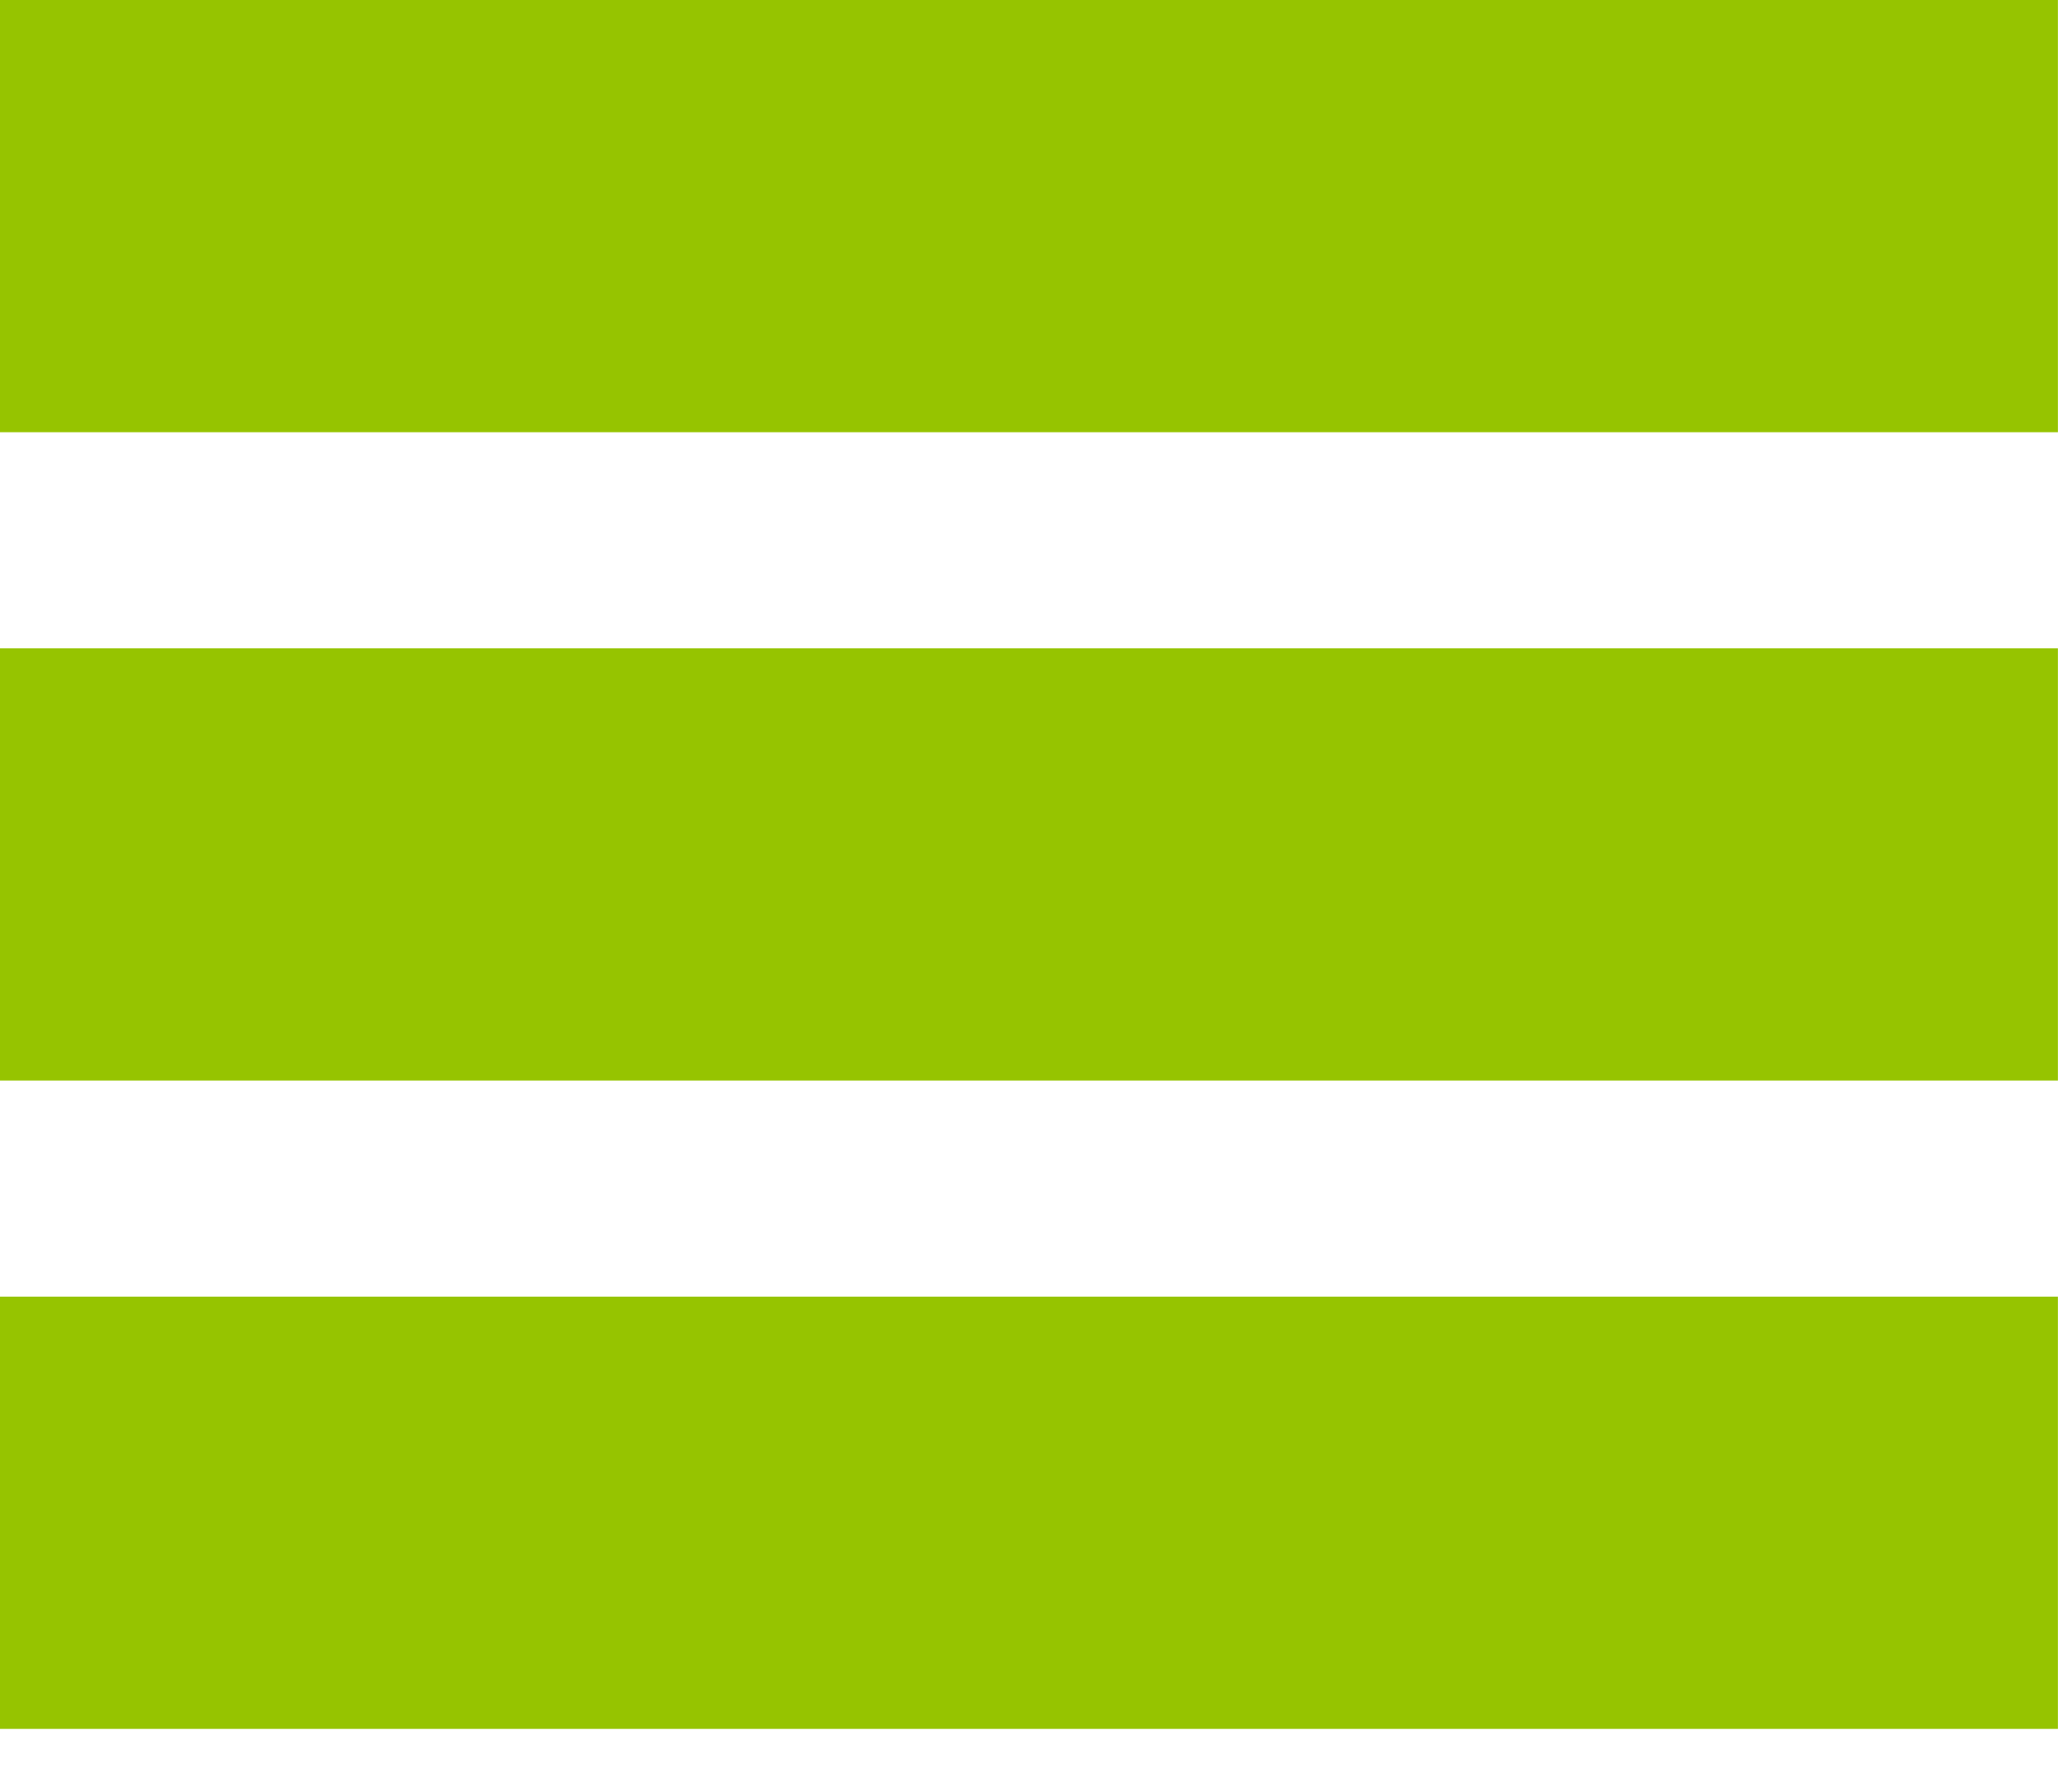
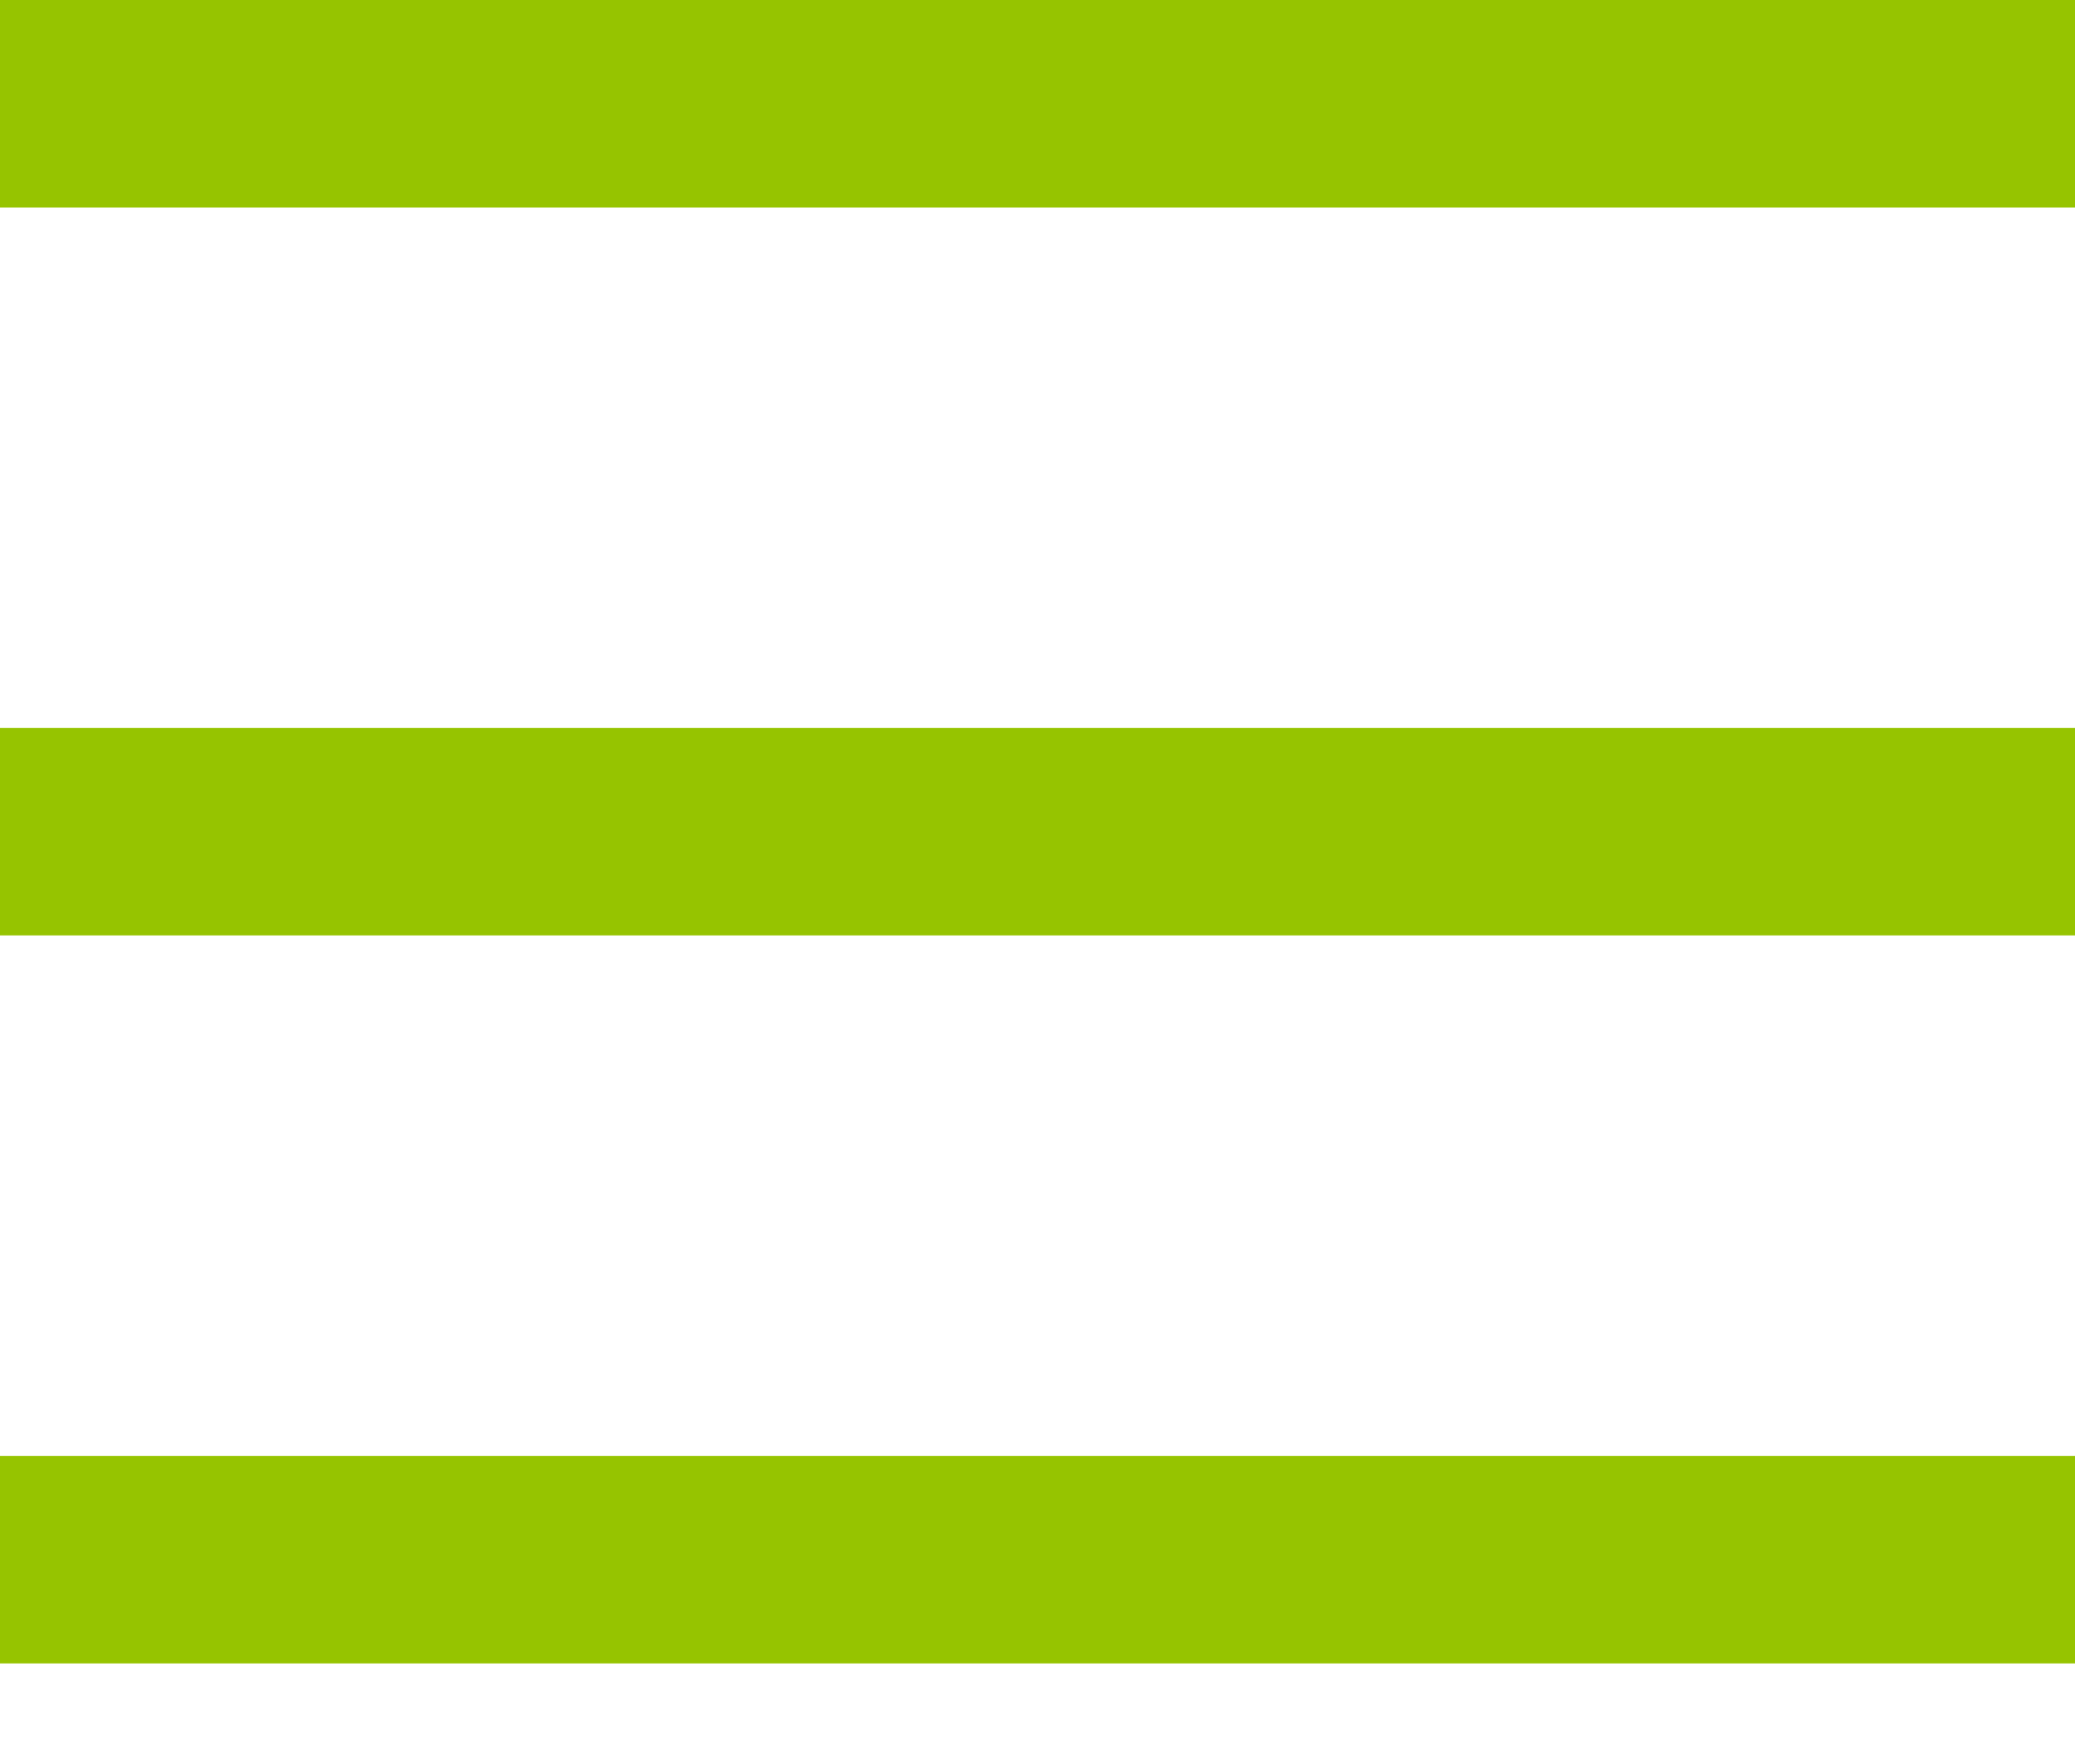
- <svg xmlns="http://www.w3.org/2000/svg" width="30px" height="26px" viewBox="0 0 30 26" version="1.1">
+ <svg xmlns="http://www.w3.org/2000/svg" width="20px" height="17px" viewBox="0 0 20 17" version="1.1">
  <defs />
-   <g id="Fotografia" stroke="none" stroke-width="1" fill="none" fill-rule="evenodd">
-     <g id="fotografia-mobile" transform="translate(-277, -81)" fill="#96C400">
-       <g id="Group" transform="translate(-1, 60)">
+   <g id="Home" stroke="none" stroke-width="1" fill="none" fill-rule="evenodd">
+     <g id="home-mobile" transform="translate(-273, -83)" fill="#96C400">
+       <g id="Group" transform="translate(0, 56)">
        <g id="Header-Mobile">
-           <g id="Hamburguer" transform="translate(278, 21)">
-             <rect id="Rectangle-52" x="0" y="18.816" width="29.868" height="6.272" />
-             <rect id="Rectangle-53" x="0" y="9.408" width="29.868" height="6.272" />
-             <rect id="Rectangle-51" x="0" y="0" width="29.868" height="6.272" />
+           <g id="Hamburguer" transform="translate(273, 27)">
+             <rect id="Rectangle-52" x="0" y="14.031" width="20" height="2" />
+             <rect id="Rectangle-53" x="0" y="7.015" width="20" height="2" />
+             <rect id="Rectangle-51" x="0" y="0" width="20" height="2" />
          </g>
        </g>
      </g>
    </g>
  </g>
</svg>
